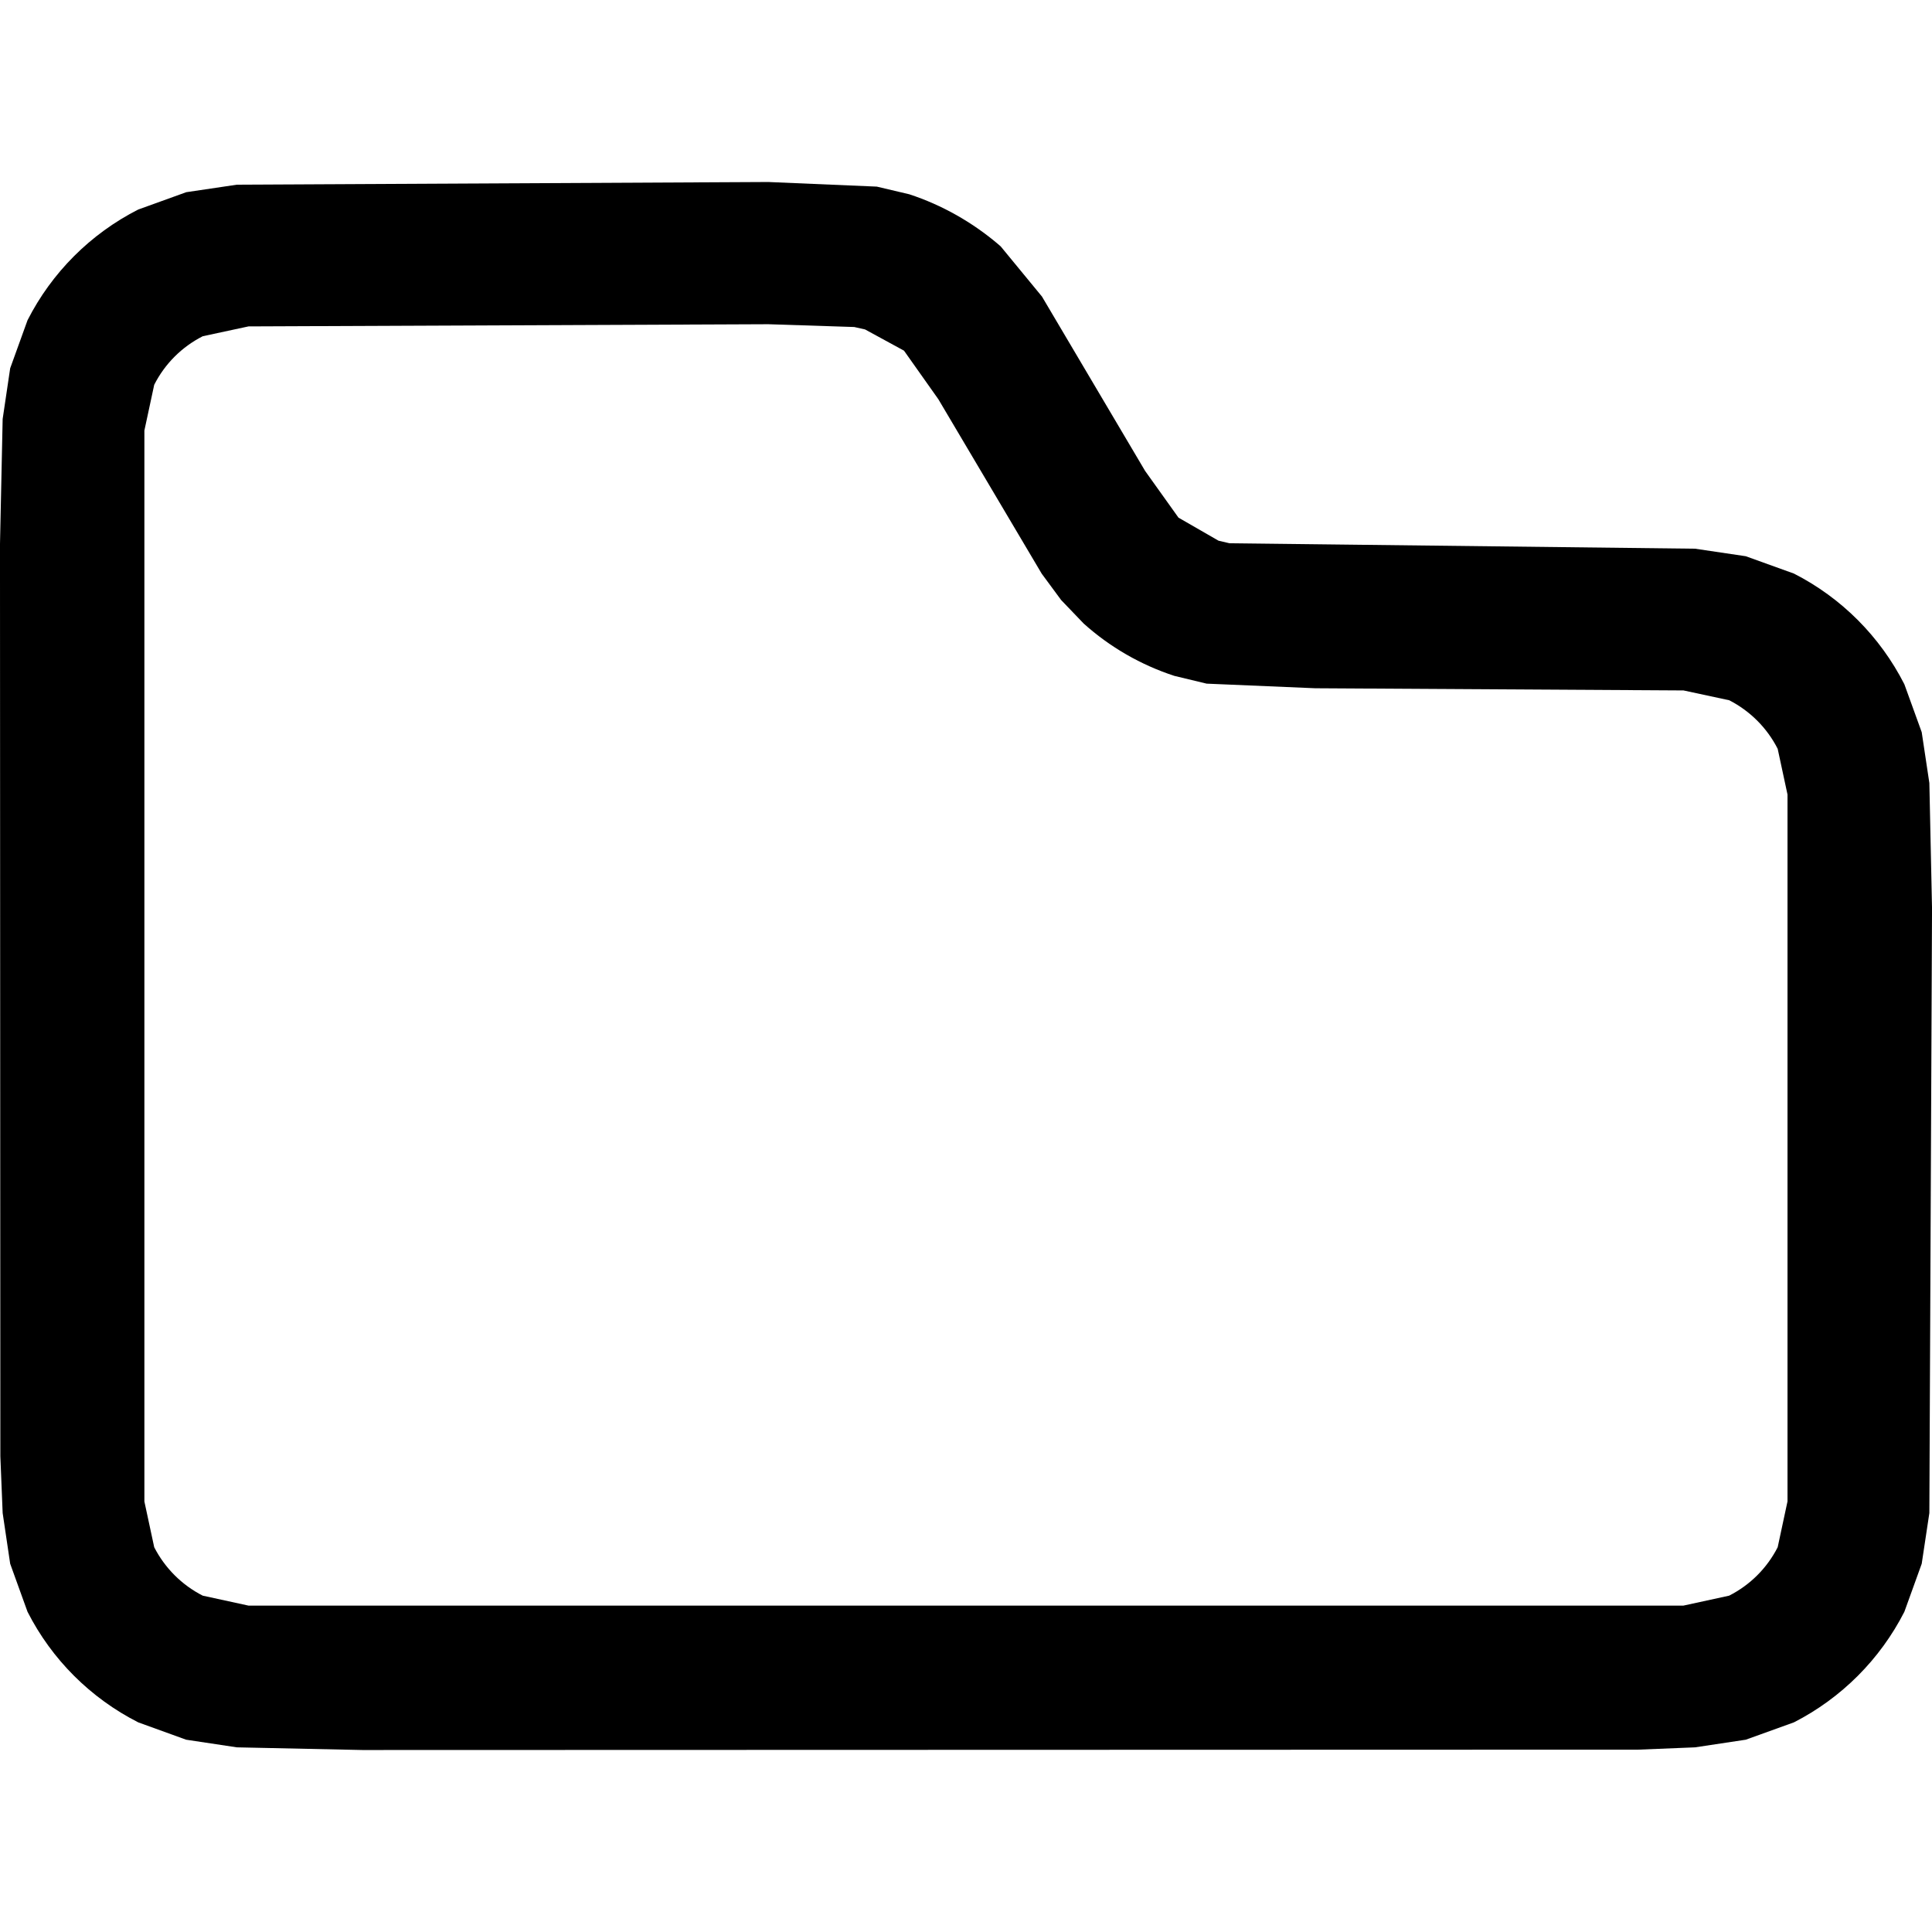
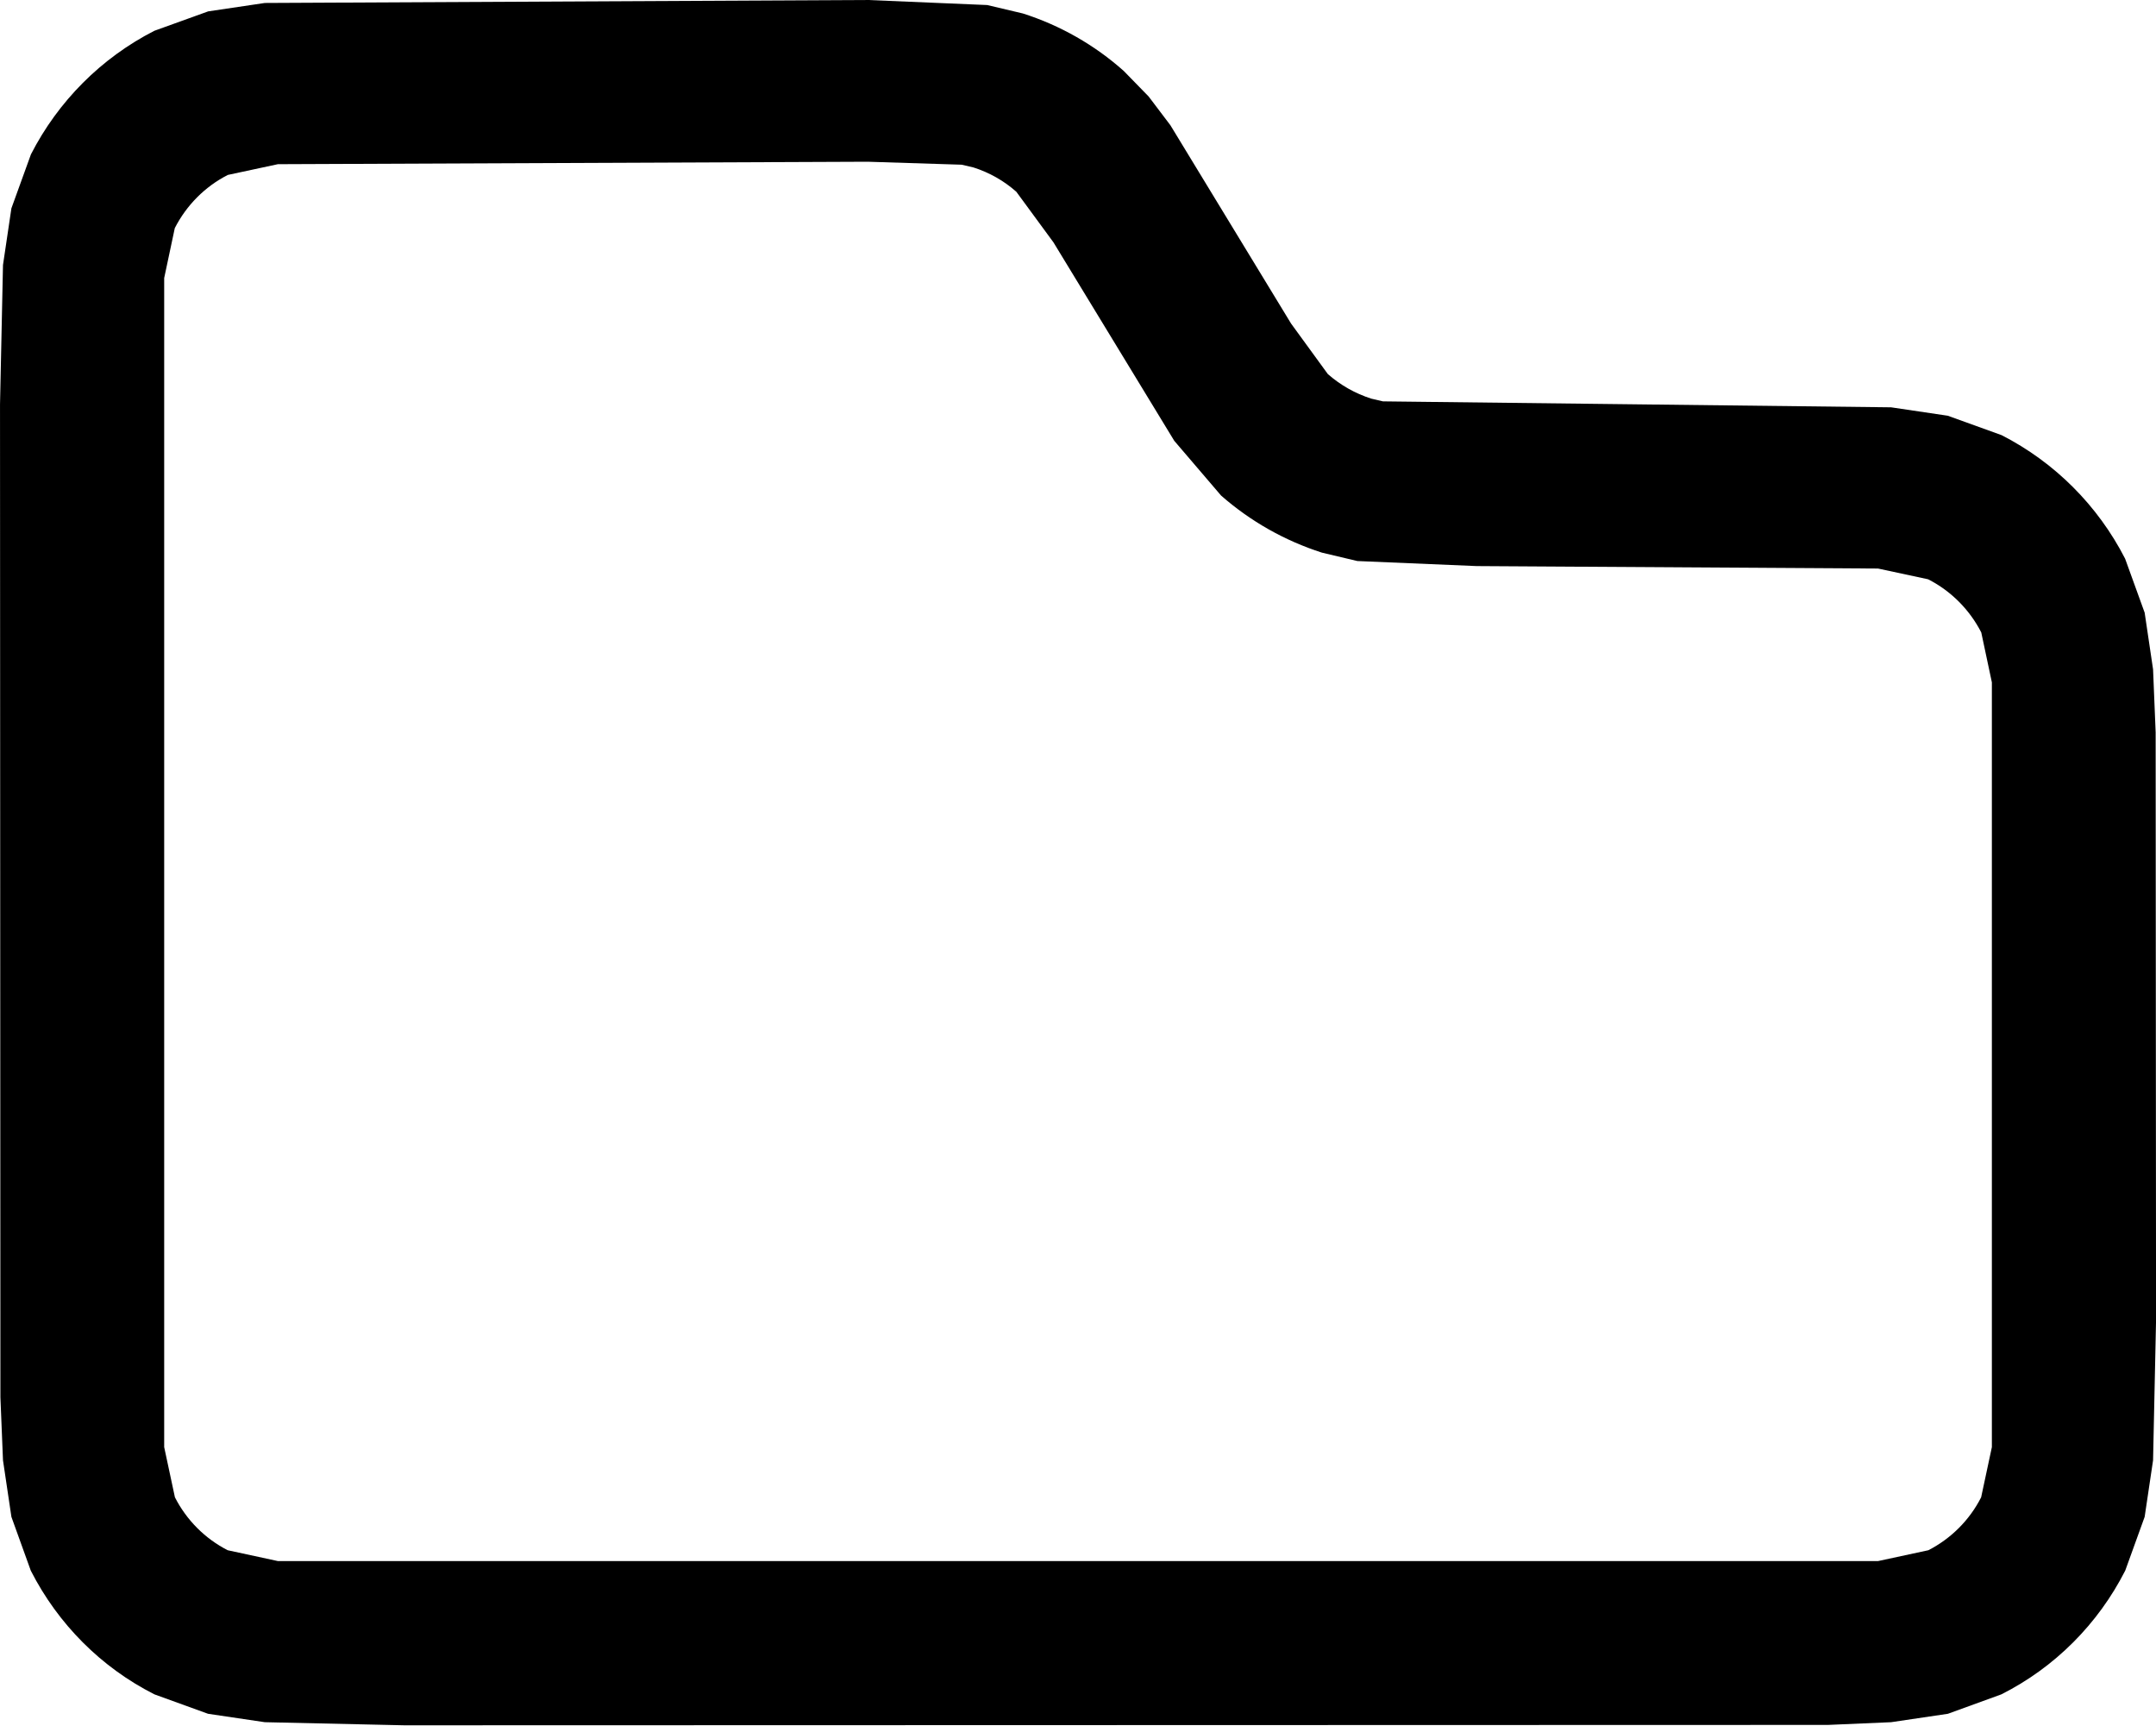
- <svg width="20" height="20" version="1.1" viewBox="0 0 12.716 10.32">
-   <g id="s" transform="matrix(0.79866 0 0 0.79866 -1.62855 -3.22587)">
-     <path d="M8.371 4.039L3.992 4.061L3.574 4.123L3.178 4.266C2.785 4.466 2.466 4.785 2.266 5.178L2.123 5.574L2.061 5.992L2.039 7.025L2.042 14.54L2.061 15.008L2.123 15.426L2.266 15.822C2.466 16.215 2.785 16.533 3.178 16.733L3.573 16.876L3.991 16.939L5.025 16.961L15.54 16.958L16.008 16.939L16.426 16.876L16.823 16.733C17.214 16.533 17.533 16.214 17.733 15.822L17.876 15.426L17.939 15.008L17.961 10.025L17.939 8.992L17.876 8.573L17.733 8.178C17.533 7.785 17.215 7.466 16.823 7.266L16.426 7.123L16.008 7.061L12.171 7.016L12.081 6.995L11.751 6.805L11.476 6.42L10.626 4.983L10.287 4.571L10.268 4.554C10.054 4.372 9.804 4.229 9.532 4.14L9.265 4.077L8.371 4.039ZM8.371 5.211L9.079 5.234L9.168 5.254L9.489 5.429L9.772 5.829L10.624 7.267L10.784 7.484L10.97 7.678C11.186 7.872 11.441 8.019 11.717 8.109L11.983 8.173L12.878 8.211L15.913 8.229L16.29 8.31C16.461 8.398 16.601 8.537 16.689 8.71L16.77 9.087L16.77 14.912L16.689 15.29C16.601 15.462 16.462 15.601 16.289 15.689L15.912 15.771L4.087 15.771L3.71 15.689C3.537 15.601 3.398 15.461 3.31 15.29L3.229 14.913L3.229 6.087L3.31 5.71C3.398 5.537 3.537 5.398 3.71 5.31L4.087 5.229L8.371 5.211Z" />
+ <svg width="18" height="14.401" version="1.1" viewBox="0 0 13.31 10.649">
+   <g id="s" transform="matrix(0.79866 0 0 0.79866 -1.33142 -2.66199)">
+     <path d="M8.375 3.333L3.714 3.356L3.276 3.421L2.86 3.571C2.449 3.781 2.116 4.116 1.906 4.526L1.755 4.943L1.69 5.381L1.667 6.458L1.67 14.131L1.69 14.619L1.755 15.056L1.905 15.472C2.115 15.884 2.449 16.22 2.861 16.428L3.275 16.578L3.714 16.643L4.792 16.667L15.797 16.664L16.285 16.643L16.724 16.578L17.137 16.428C17.55 16.22 17.885 15.884 18.095 15.471L18.245 15.056L18.31 14.619L18.333 13.542L18.33 8.994L18.31 8.506L18.245 8.068L18.094 7.651C17.884 7.241 17.55 6.906 17.139 6.696L16.723 6.546L16.285 6.481L12.357 6.435L12.267 6.414C12.142 6.374 12.029 6.31 11.931 6.224L11.647 5.834L10.714 4.301L10.546 4.079L10.353 3.881C10.127 3.68 9.862 3.529 9.573 3.437L9.298 3.372L8.375 3.333ZM8.375 4.583L9.101 4.606L9.191 4.627C9.314 4.666 9.427 4.73 9.523 4.815L9.81 5.206L10.744 6.74L11.105 7.162L11.107 7.164C11.333 7.362 11.598 7.512 11.885 7.604L12.159 7.669L13.082 7.708L16.184 7.727L16.571 7.81C16.748 7.9 16.892 8.045 16.982 8.221L17.064 8.607L17.064 14.517L16.981 14.905C16.891 15.082 16.748 15.224 16.573 15.314L16.183 15.398L3.816 15.398L3.427 15.314C3.251 15.224 3.109 15.081 3.019 14.905L2.936 14.517L2.936 5.482L3.018 5.096C3.108 4.92 3.251 4.775 3.428 4.685L3.815 4.602L8.375 4.583Z" />
  </g>
</svg>
